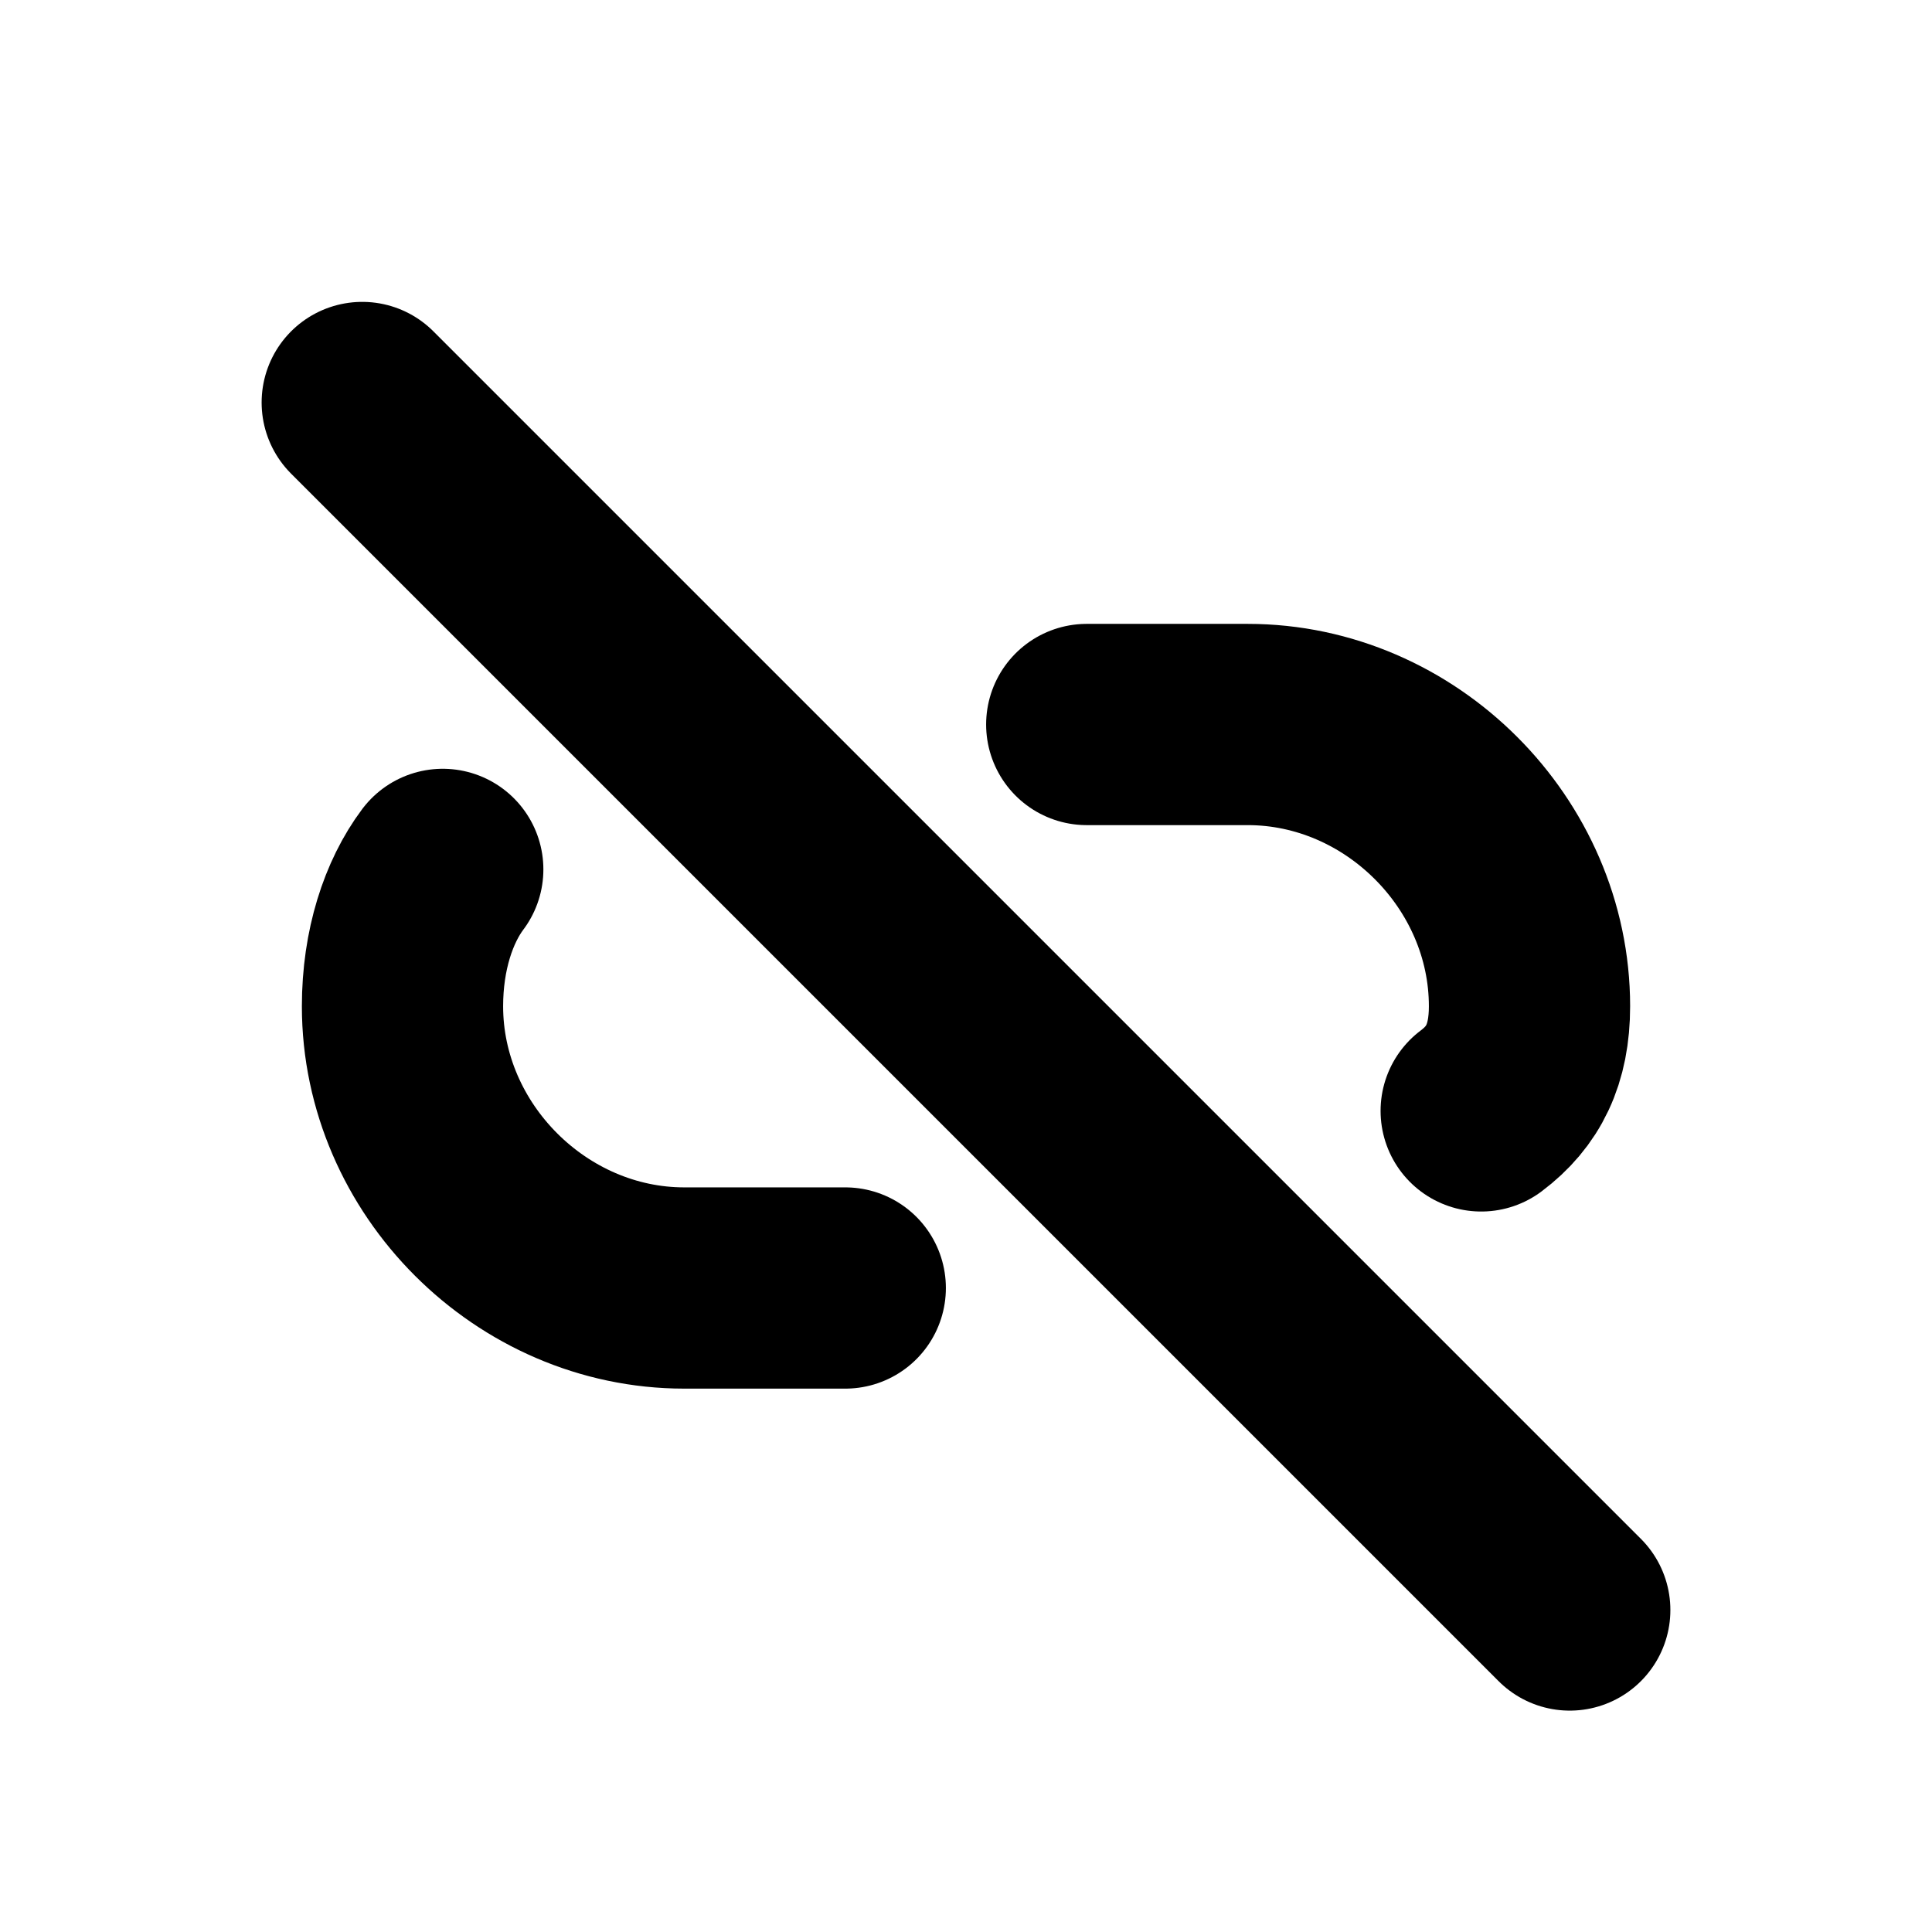
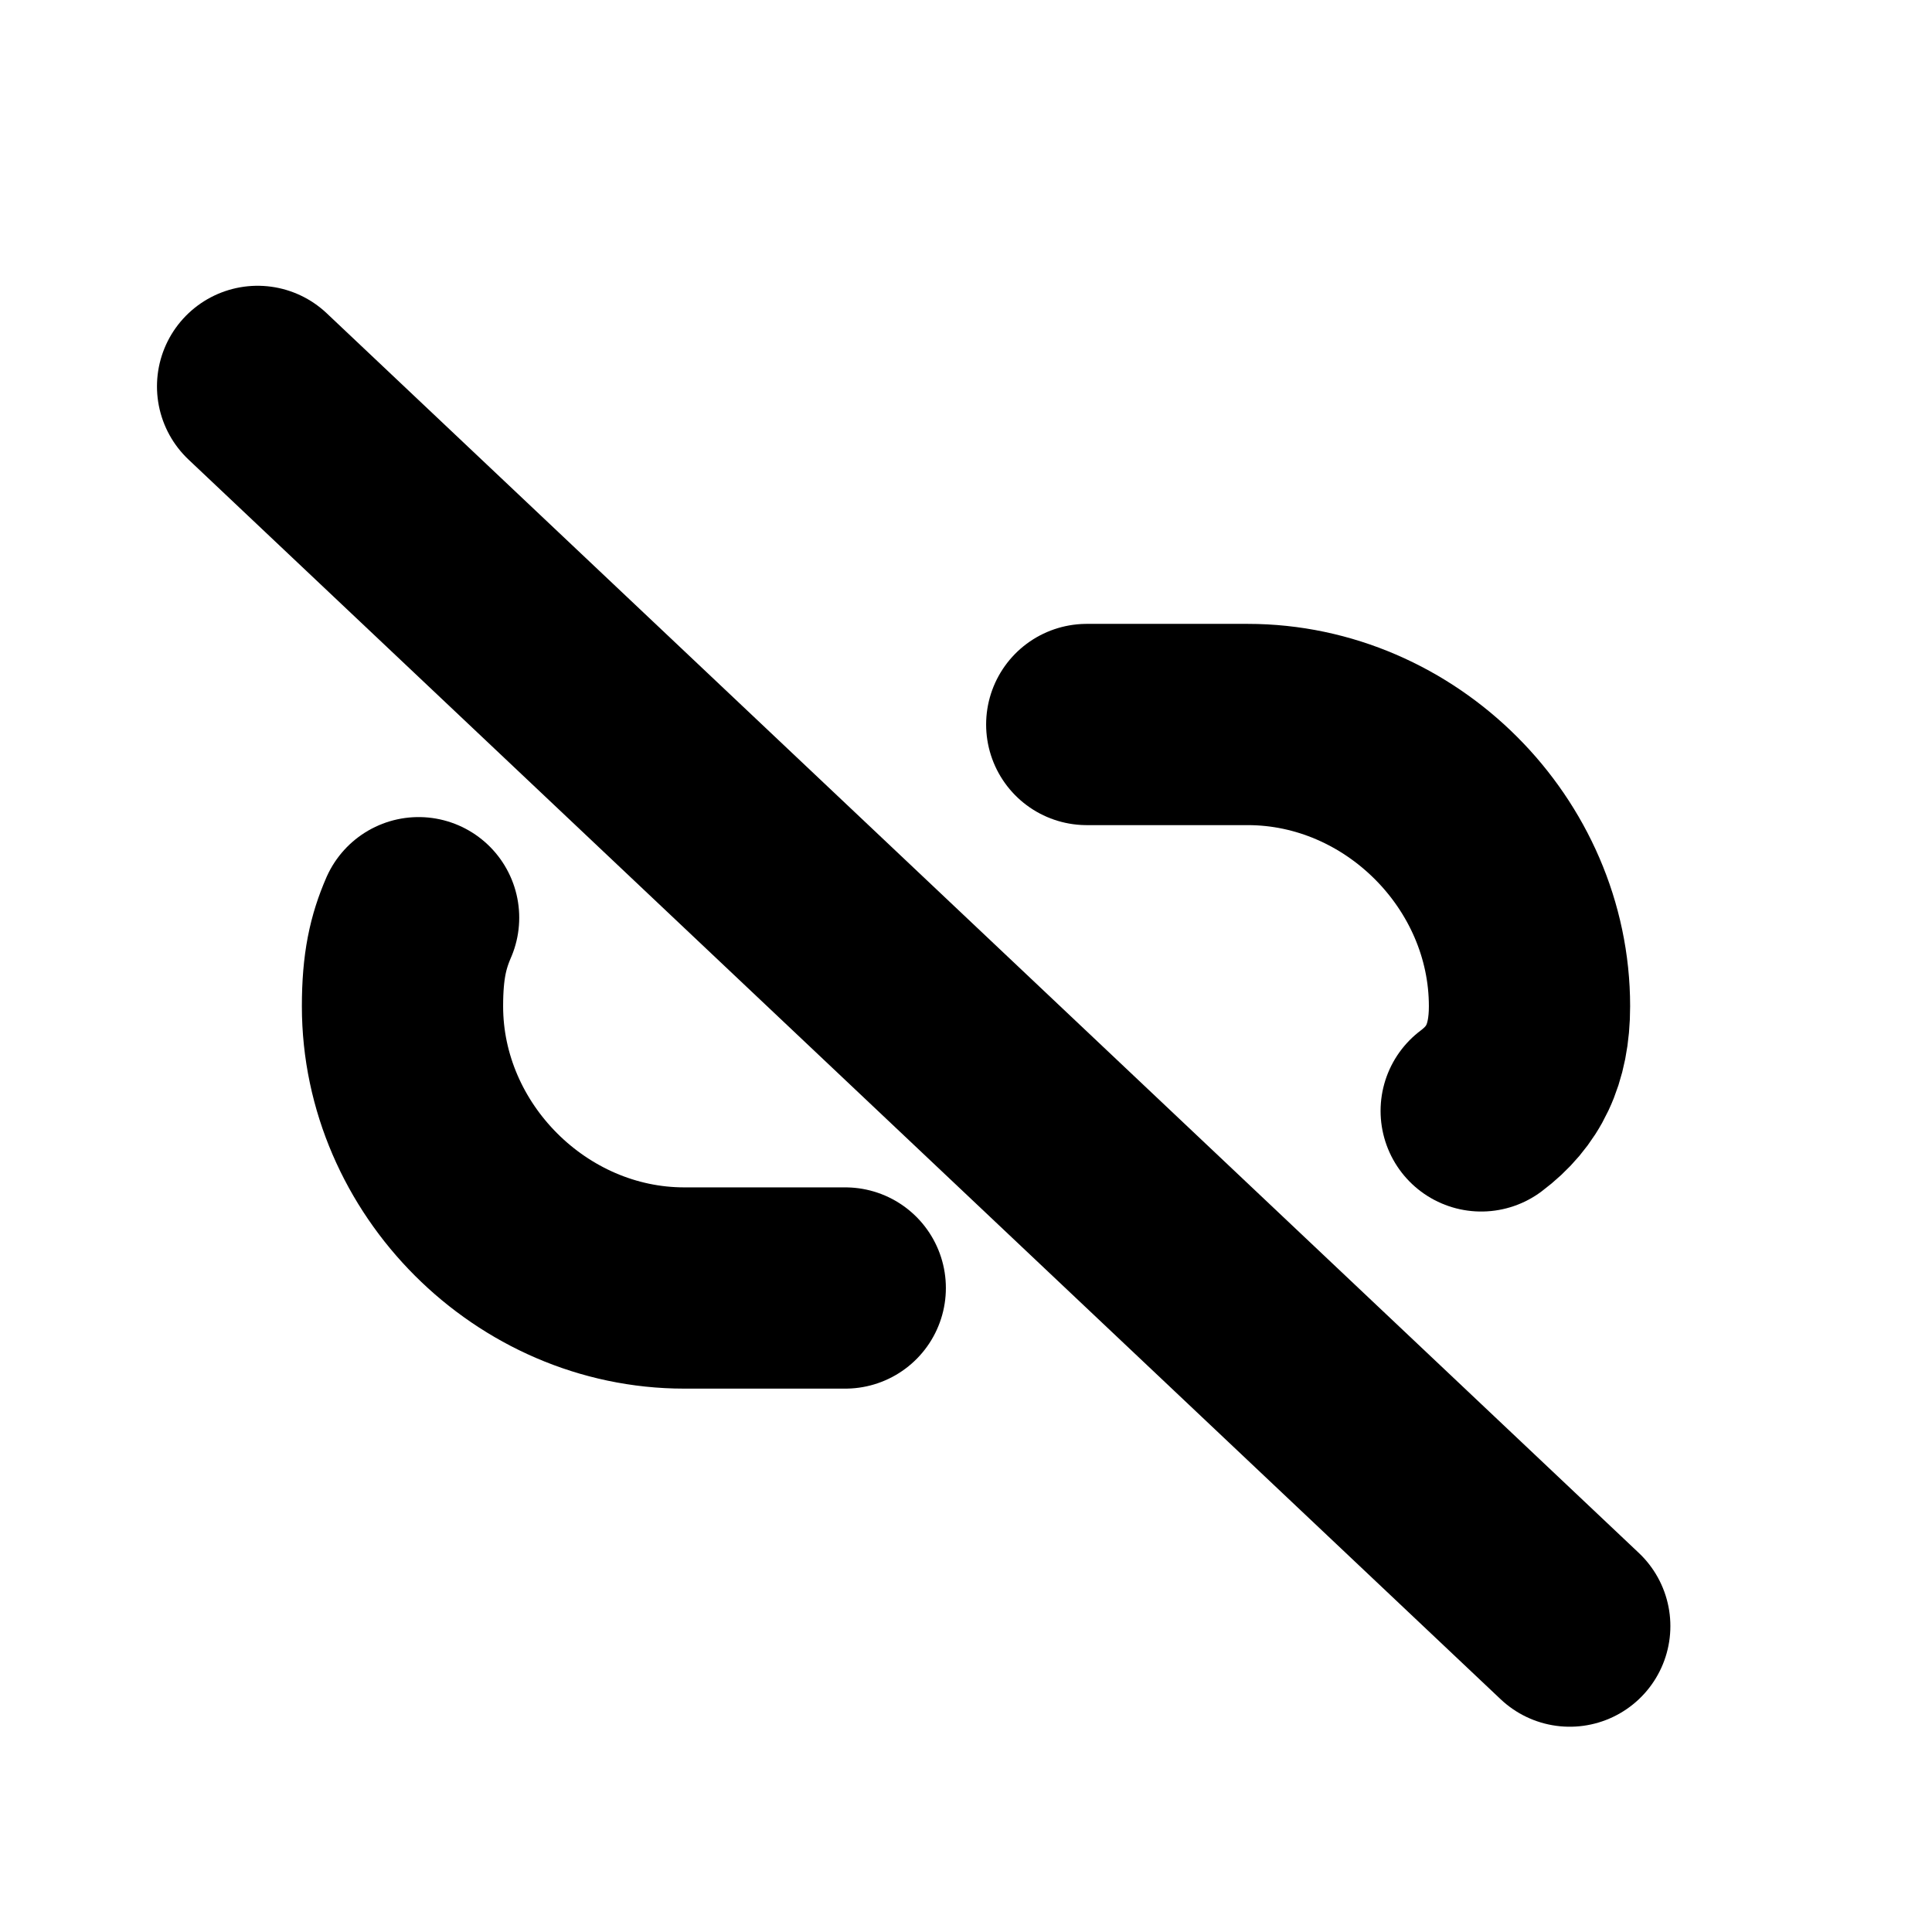
<svg xmlns="http://www.w3.org/2000/svg" viewBox="0 0 24 24" width="24" height="24" fill="none" aria-hidden="true">
-   <path d="M10.5 16 H8.5 C6.6 16 5 14.4 5 12.5 C5 11.8 5.2 11.2 5.5 10.8" stroke="currentColor" stroke-width="2.5" stroke-linecap="round" stroke-linejoin="round" fill="none" />
+   <path d="M10.5 16 H8.5 C6.6 16 5 14.4 5 12.5 C5 12.0 5.07 11.7 5.2 11.4" stroke="currentColor" stroke-width="2.5" stroke-linecap="round" stroke-linejoin="round" fill="none" />
  <path d="M13.5 9 H15.5 C17.4 9 19 10.6 19 12.5 C19 13.1 18.8 13.5 18.4 13.8" stroke="currentColor" stroke-width="2.5" stroke-linecap="round" stroke-linejoin="round" fill="none" />
-   <path d="M4.5 5 L19.5 20" stroke="currentColor" stroke-width="2.5" stroke-linecap="round" stroke-linejoin="round" fill="none" />
+   <path d="M3.2 4.8 L19.5 20.2" stroke="currentColor" stroke-width="2.5" stroke-linecap="round" stroke-linejoin="round" fill="none" />
</svg>
